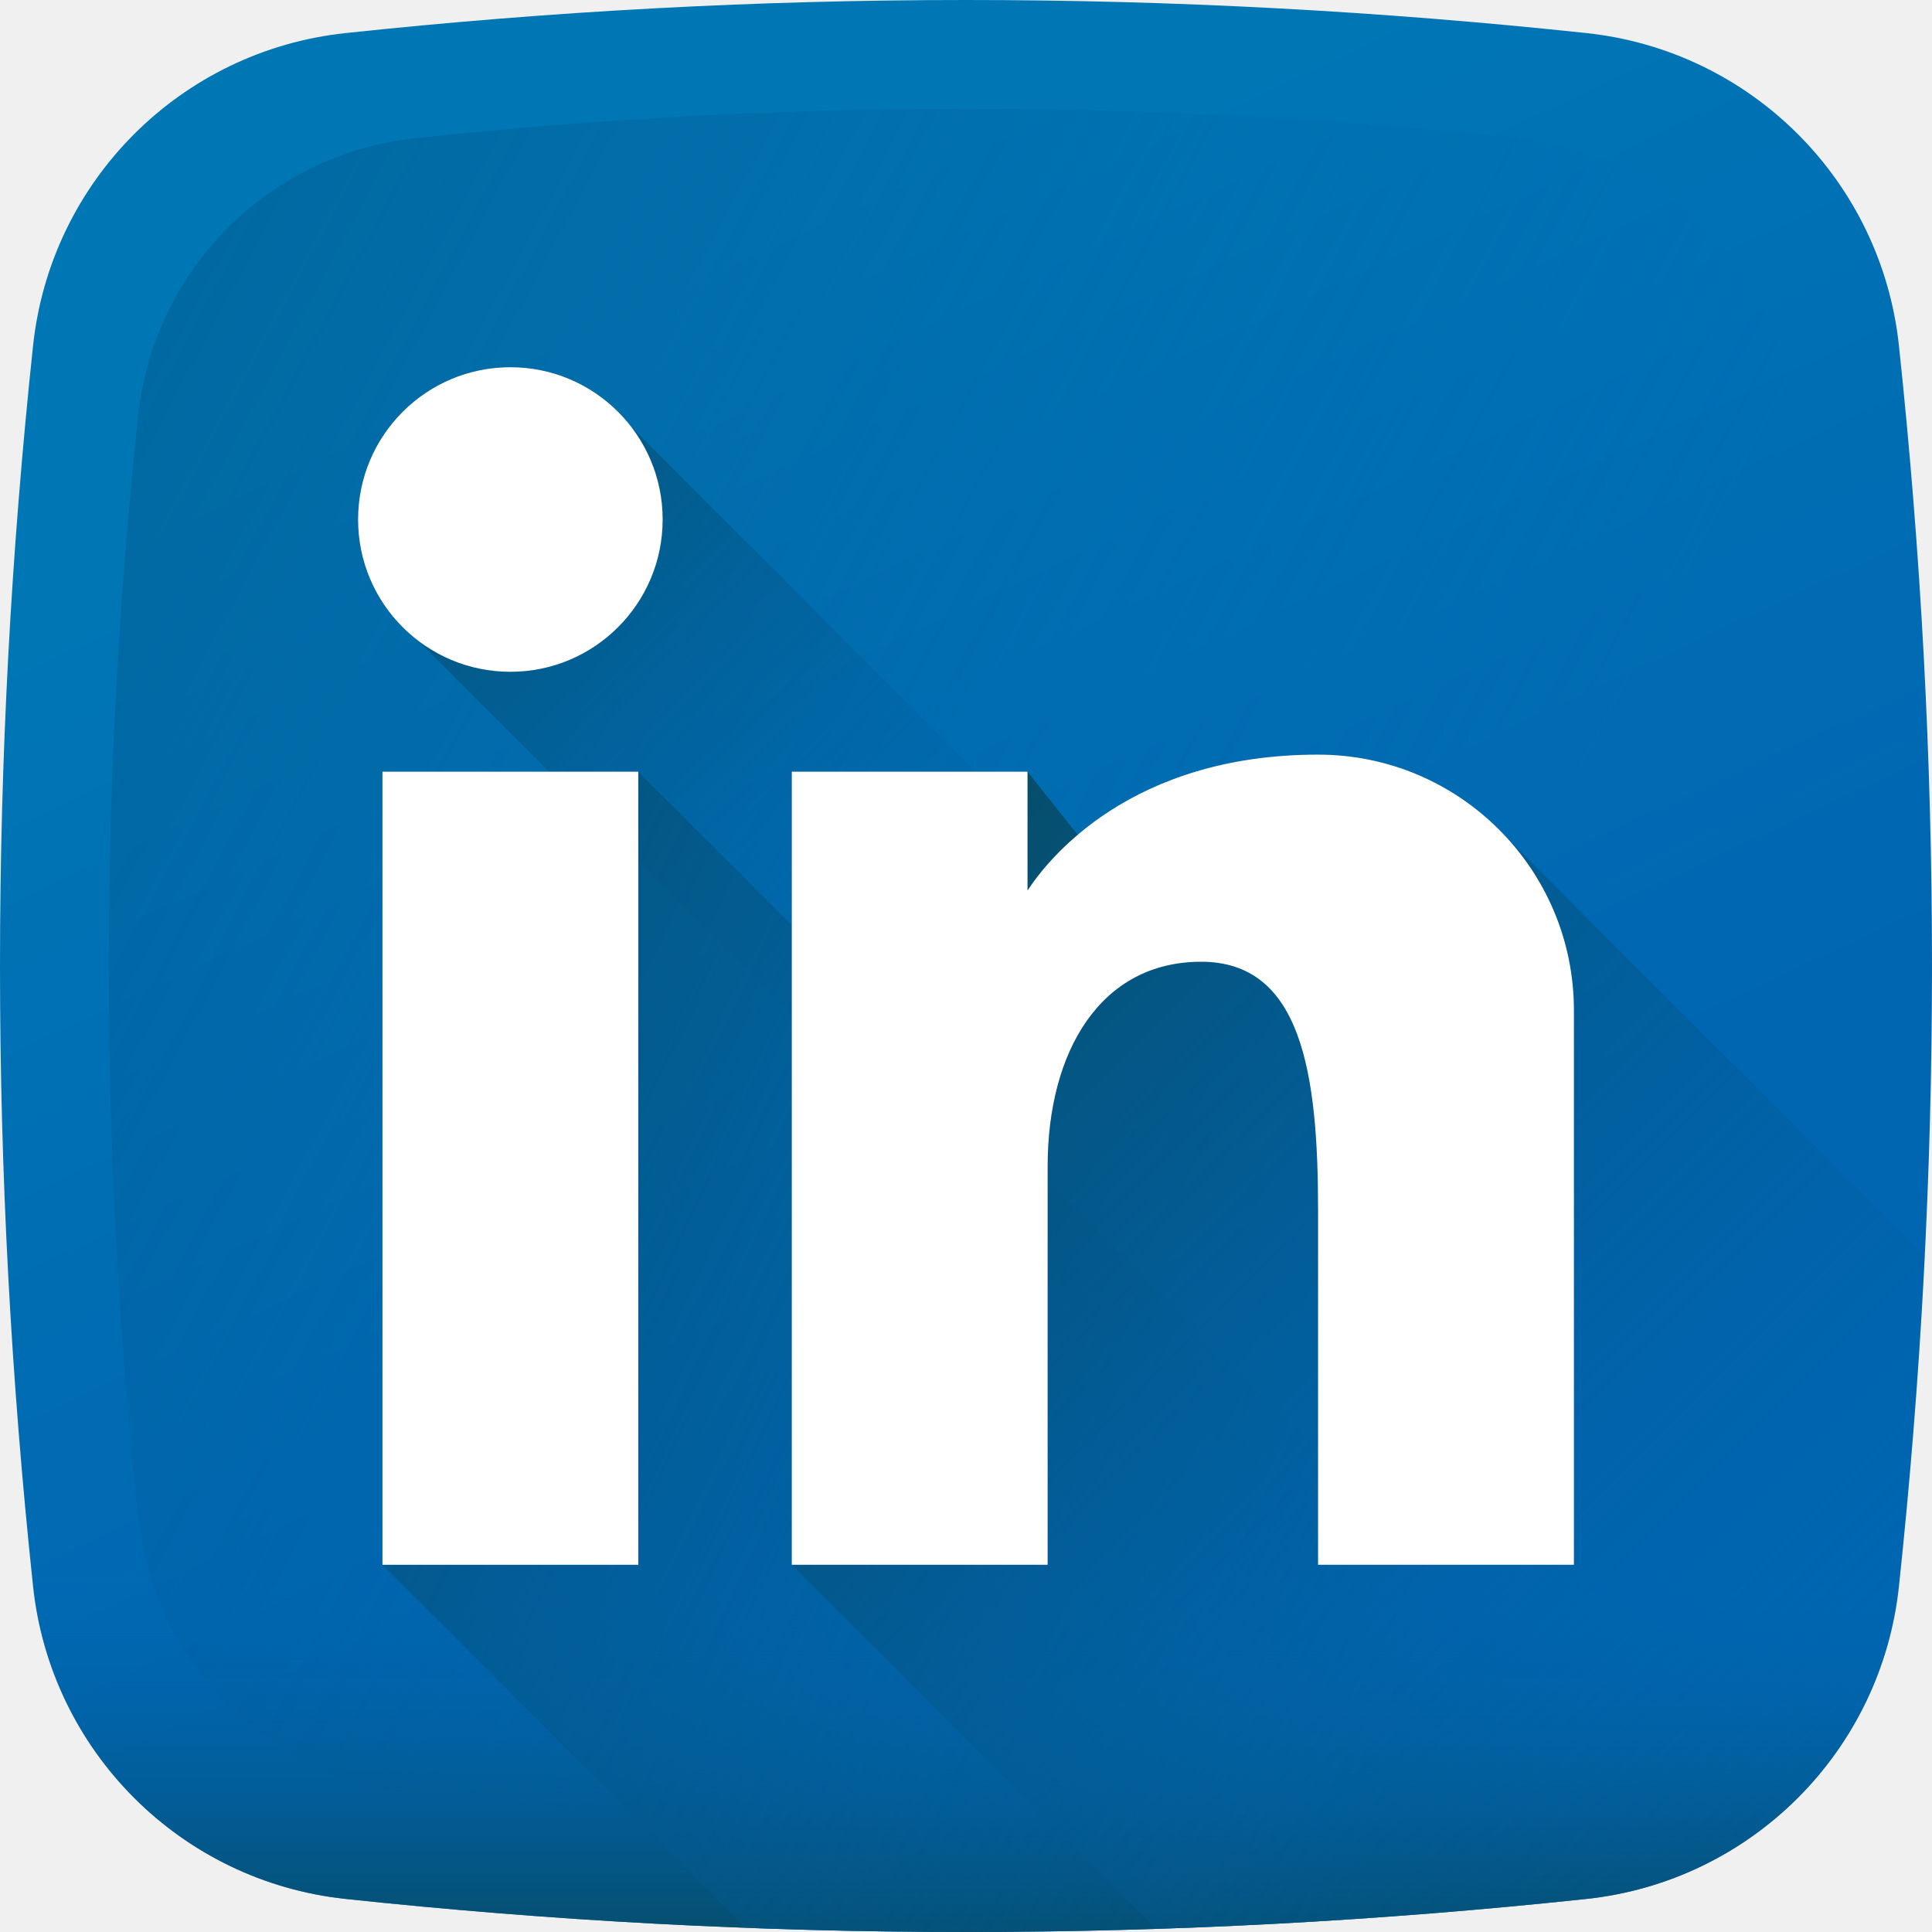
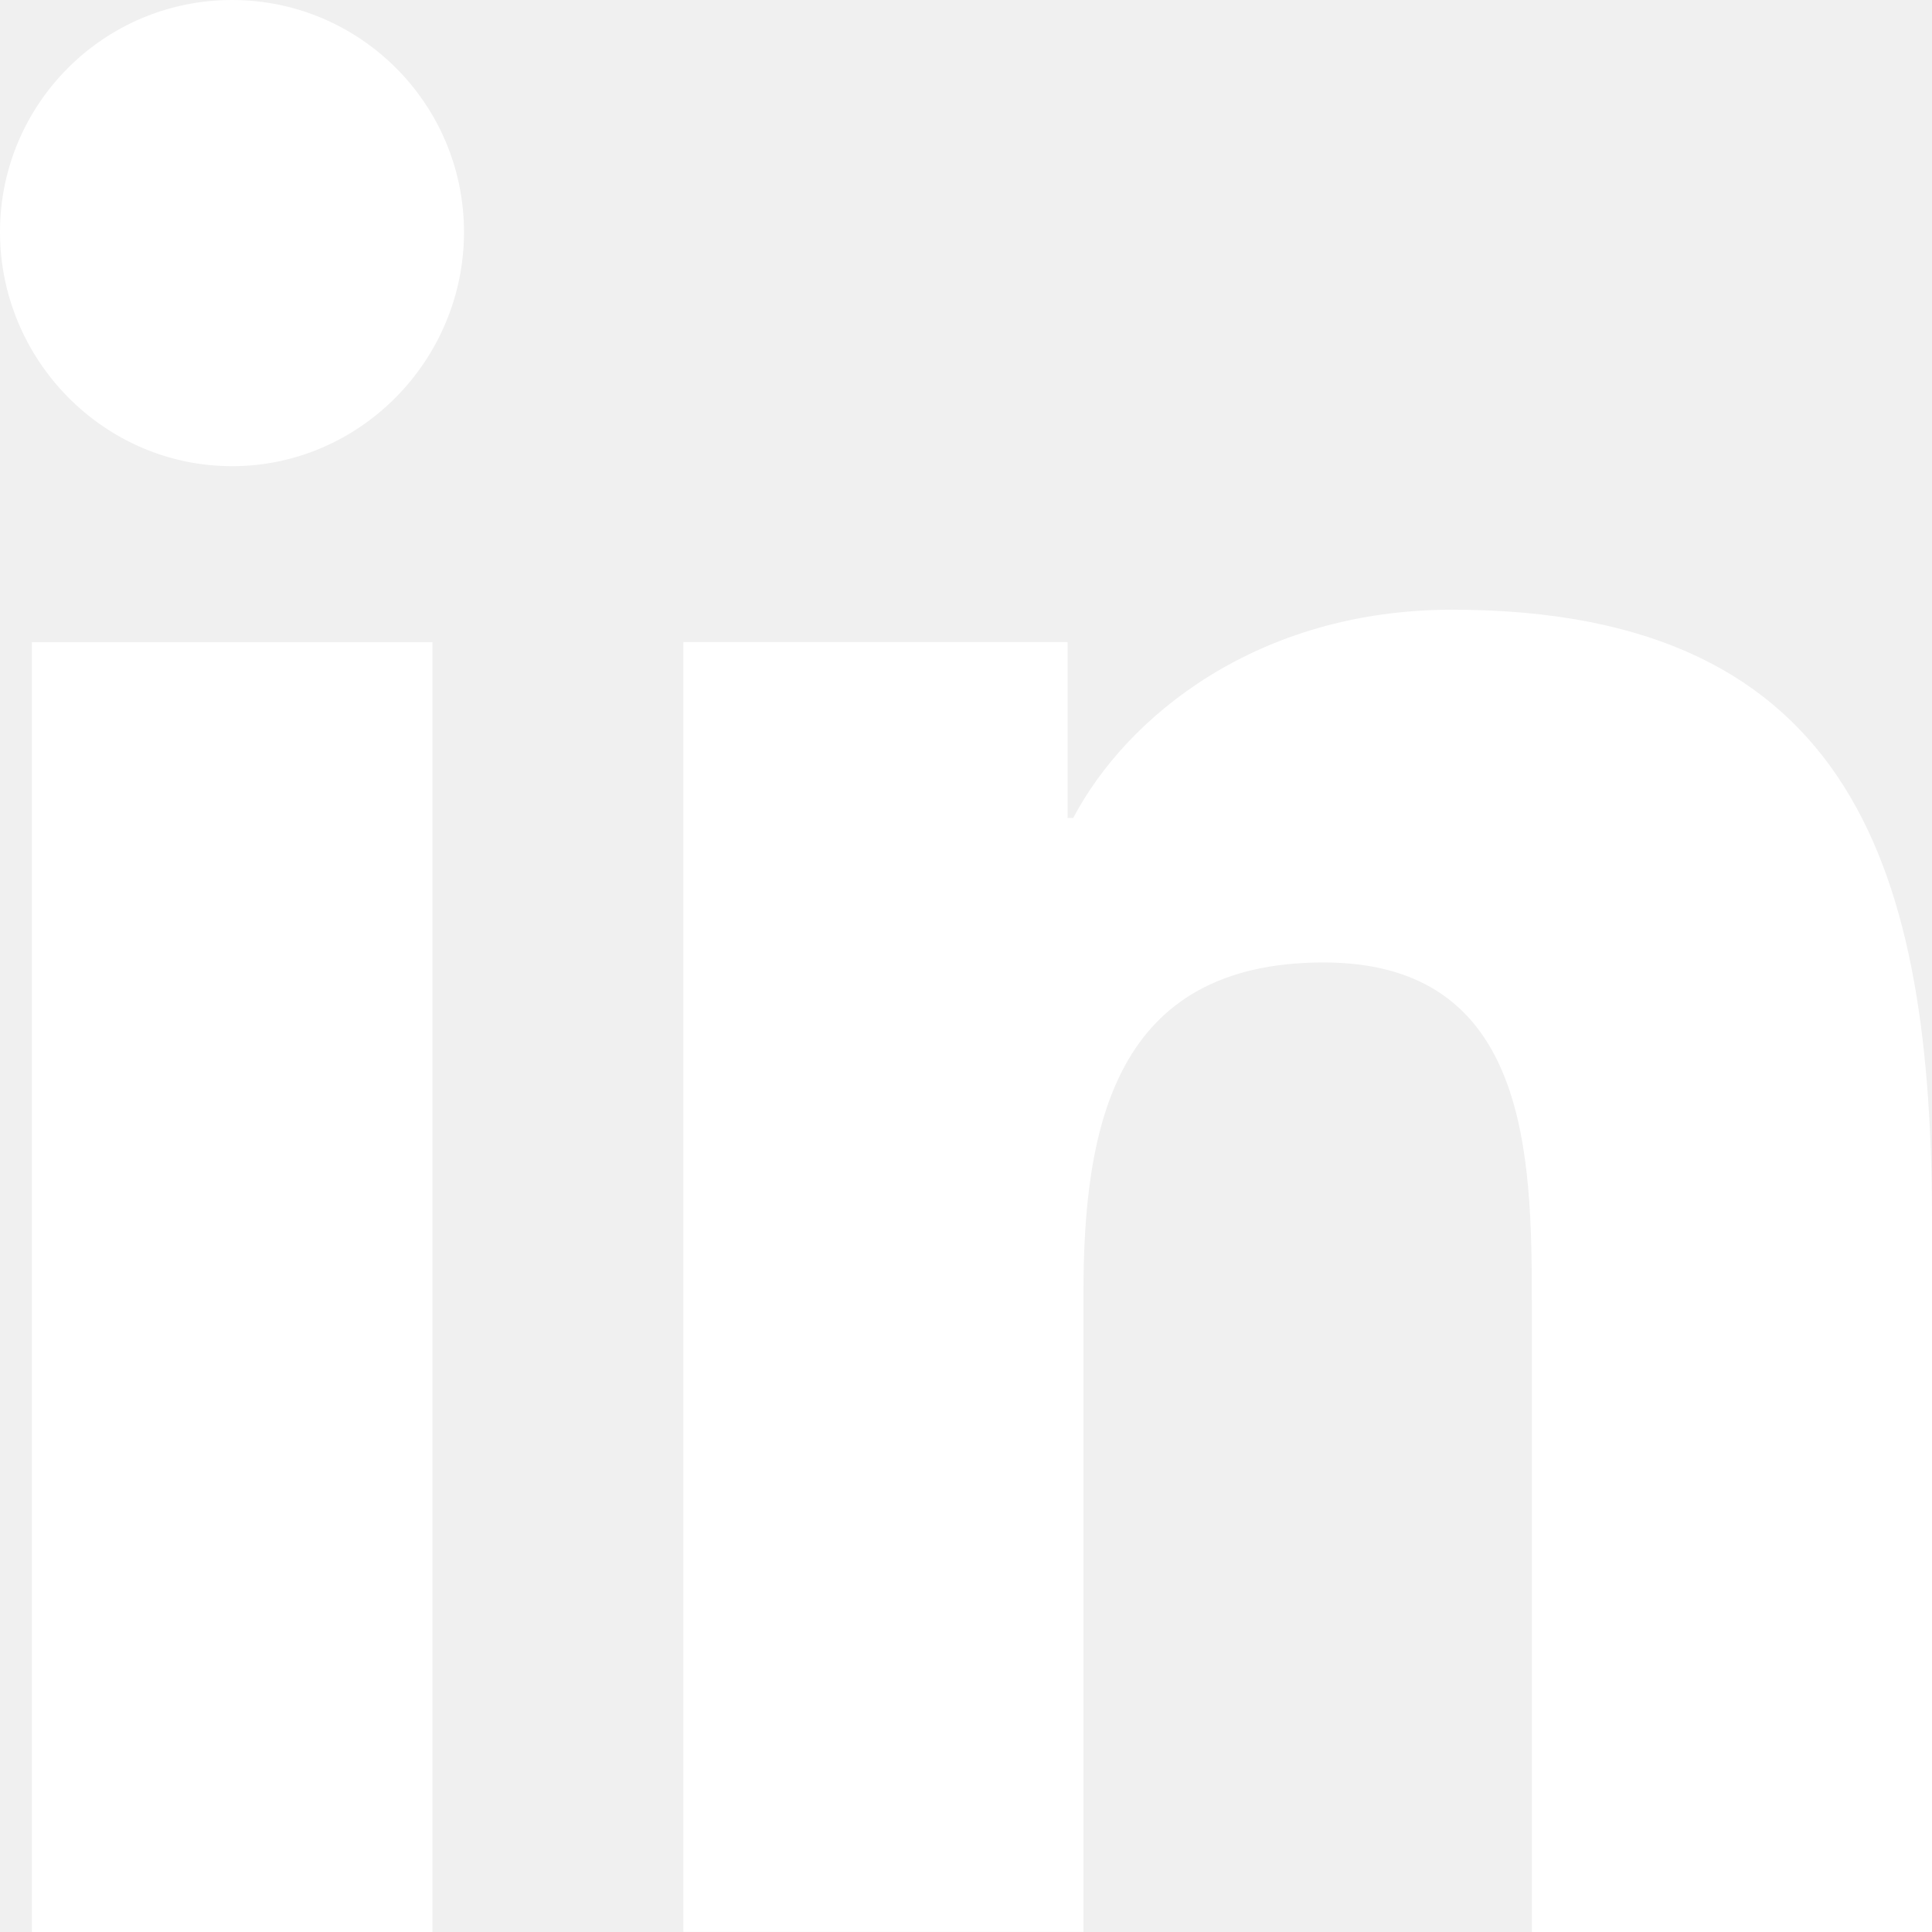
- <svg xmlns="http://www.w3.org/2000/svg" xmlns:xlink="http://www.w3.org/1999/xlink" height="512pt" viewBox="0 0 512 512" width="512pt">
-   <linearGradient id="a" gradientUnits="userSpaceOnUse" x1="169.994" x2="299.493" y1="71.986" y2="349.055">
-     <stop offset="0" stop-color="#0077b5" />
-     <stop offset="1" stop-color="#0066b2" />
-   </linearGradient>
-   <linearGradient id="b">
-     <stop offset="0" stop-color="#0066b2" stop-opacity="0" />
-     <stop offset="1" stop-color="#07485e" />
-   </linearGradient>
-   <linearGradient id="c" gradientUnits="userSpaceOnUse" x1="364.283" x2="-379.586" xlink:href="#b" y1="314.087" y2="-84.952" />
-   <linearGradient id="d" gradientUnits="userSpaceOnUse" x1="256" x2="256" xlink:href="#b" y1="415.827" y2="522.834" />
-   <linearGradient id="e" gradientUnits="userSpaceOnUse" x1="271.354" x2="79.917" xlink:href="#b" y1="273.775" y2="82.338" />
-   <linearGradient id="f" gradientUnits="userSpaceOnUse" x1="383.749" x2="-1.757" xlink:href="#b" y1="451.631" y2="270.925" />
-   <linearGradient id="g" gradientUnits="userSpaceOnUse" x1="477.531" x2="208.97" xlink:href="#b" y1="491.254" y2="222.693" />
-   <path d="m420.422 503.234c-109.504 11.688-219.34 11.688-328.844 0-43.664-4.66-78.152-39.148-82.812-82.816-11.688-109.504-11.688-219.336 0-328.84 4.66-43.664 39.148-78.152 82.812-82.812 109.504-11.688 219.336-11.688 328.84 0 43.668 4.66 78.156 39.148 82.816 82.812 11.688 109.504 11.688 219.336 0 328.84-4.66 43.668-39.145 78.156-82.812 82.816zm0 0" fill="url(#a)" />
-   <path d="m475.387 110.098c-4.133-38.746-34.734-69.352-73.484-73.488-97.172-10.367-194.633-10.367-291.805 0-38.746 4.137-69.352 34.742-73.488 73.488-10.367 97.172-10.367 194.633 0 291.801 4.137 38.75 34.742 69.355 73.488 73.488 97.172 10.371 194.633 10.371 291.801 0 38.75-4.133 69.355-34.738 73.488-73.488 10.371-97.168 10.371-194.629 0-291.801zm0 0" fill="url(#c)" />
-   <path d="m7.672 409.805c.352 3.539.715 7.078 1.094 10.617 4.66 43.664 39.148 78.152 82.816 82.812 109.504 11.688 219.336 11.688 328.84 0 43.668-4.66 78.152-39.148 82.812-82.812.379-3.539.742-7.078 1.098-10.617zm0 0" fill="url(#d)" />
-   <path d="m497.715 443.57-330.406-330.41c-7.379-9.629-18.988-15.844-32.055-15.844-22.289 0-40.359 18.066-40.359 40.355 0 13.07 6.219 24.68 15.848 32.055l329.258 329.262c26.613-8.855 47.824-29.305 57.715-55.418zm0 0" fill="url(#e)" />
-   <path d="m169.152 204.504h-67.801v210.18l96.203 96.203c74.305 2.812 148.66.27 222.863-7.652 12.973-1.383 25.125-5.418 35.938-11.527zm0 0" fill="url(#f)" />
-   <path d="m399.41 222.109c-12.402-13.598-30.258-22.129-50.105-22.129-31.395 0-51.656 11.027-63.715 21.266l-13.285-16.742h-62.473v210.18l96.492 96.492c38.055-1.238 76.094-3.887 114.098-7.941 43.668-4.66 78.152-39.148 82.812-82.812 3.117-29.195 5.395-58.414 6.848-87.641zm0 0" fill="url(#g)" />
-   <g fill="#fff">
-     <path d="m101.355 204.504h67.797v210.18h-67.797zm0 0" />
-     <path d="m349.305 199.98c-49.684 0-71.508 27.613-77 36.02v-31.496h-62.473v210.18h67.801v-105.574c0-30.508 14.043-54.238 40.68-54.238 26.633 0 30.992 29.539 30.992 65.863v93.949h67.801v-146.902c0-37.445-30.355-67.801-67.801-67.801zm0 0" />
-     <path d="m175.609 137.676c0 22.289-18.066 40.355-40.355 40.355-22.289 0-40.359-18.066-40.359-40.355 0-22.289 18.07-40.359 40.359-40.359 22.289 0 40.355 18.07 40.355 40.359zm0 0" />
+ <svg xmlns="http://www.w3.org/2000/svg" id="Bold" enable-background="new 0 0 24 24" height="512px" viewBox="0 0 24 24" width="512px" class="">
+   <g>
+     <path d="m23.994 24v-.001h.006v-8.802c0-4.306-.927-7.623-5.961-7.623-2.42 0-4.044 1.328-4.707 2.587h-.07v-2.185h-4.773v16.023h4.97v-7.934c0-2.089.396-4.109 2.983-4.109 2.549 0 2.587 2.384 2.587 4.243v7.801z" data-original="#000000" class="active-path" data-old_color="#000000" fill="#FFFFFF" />
+     <path d="m.396 7.977h4.976v16.023h-4.976z" data-original="#000000" class="active-path" data-old_color="#000000" fill="#FFFFFF" />
+     <path d="m2.882 0c-1.591 0-2.882 1.291-2.882 2.882s1.291 2.909 2.882 2.909 2.882-1.318 2.882-2.909c-.001-1.591-1.292-2.882-2.882-2.882z" data-original="#000000" class="active-path" data-old_color="#000000" fill="#FFFFFF" />
  </g>
</svg>
